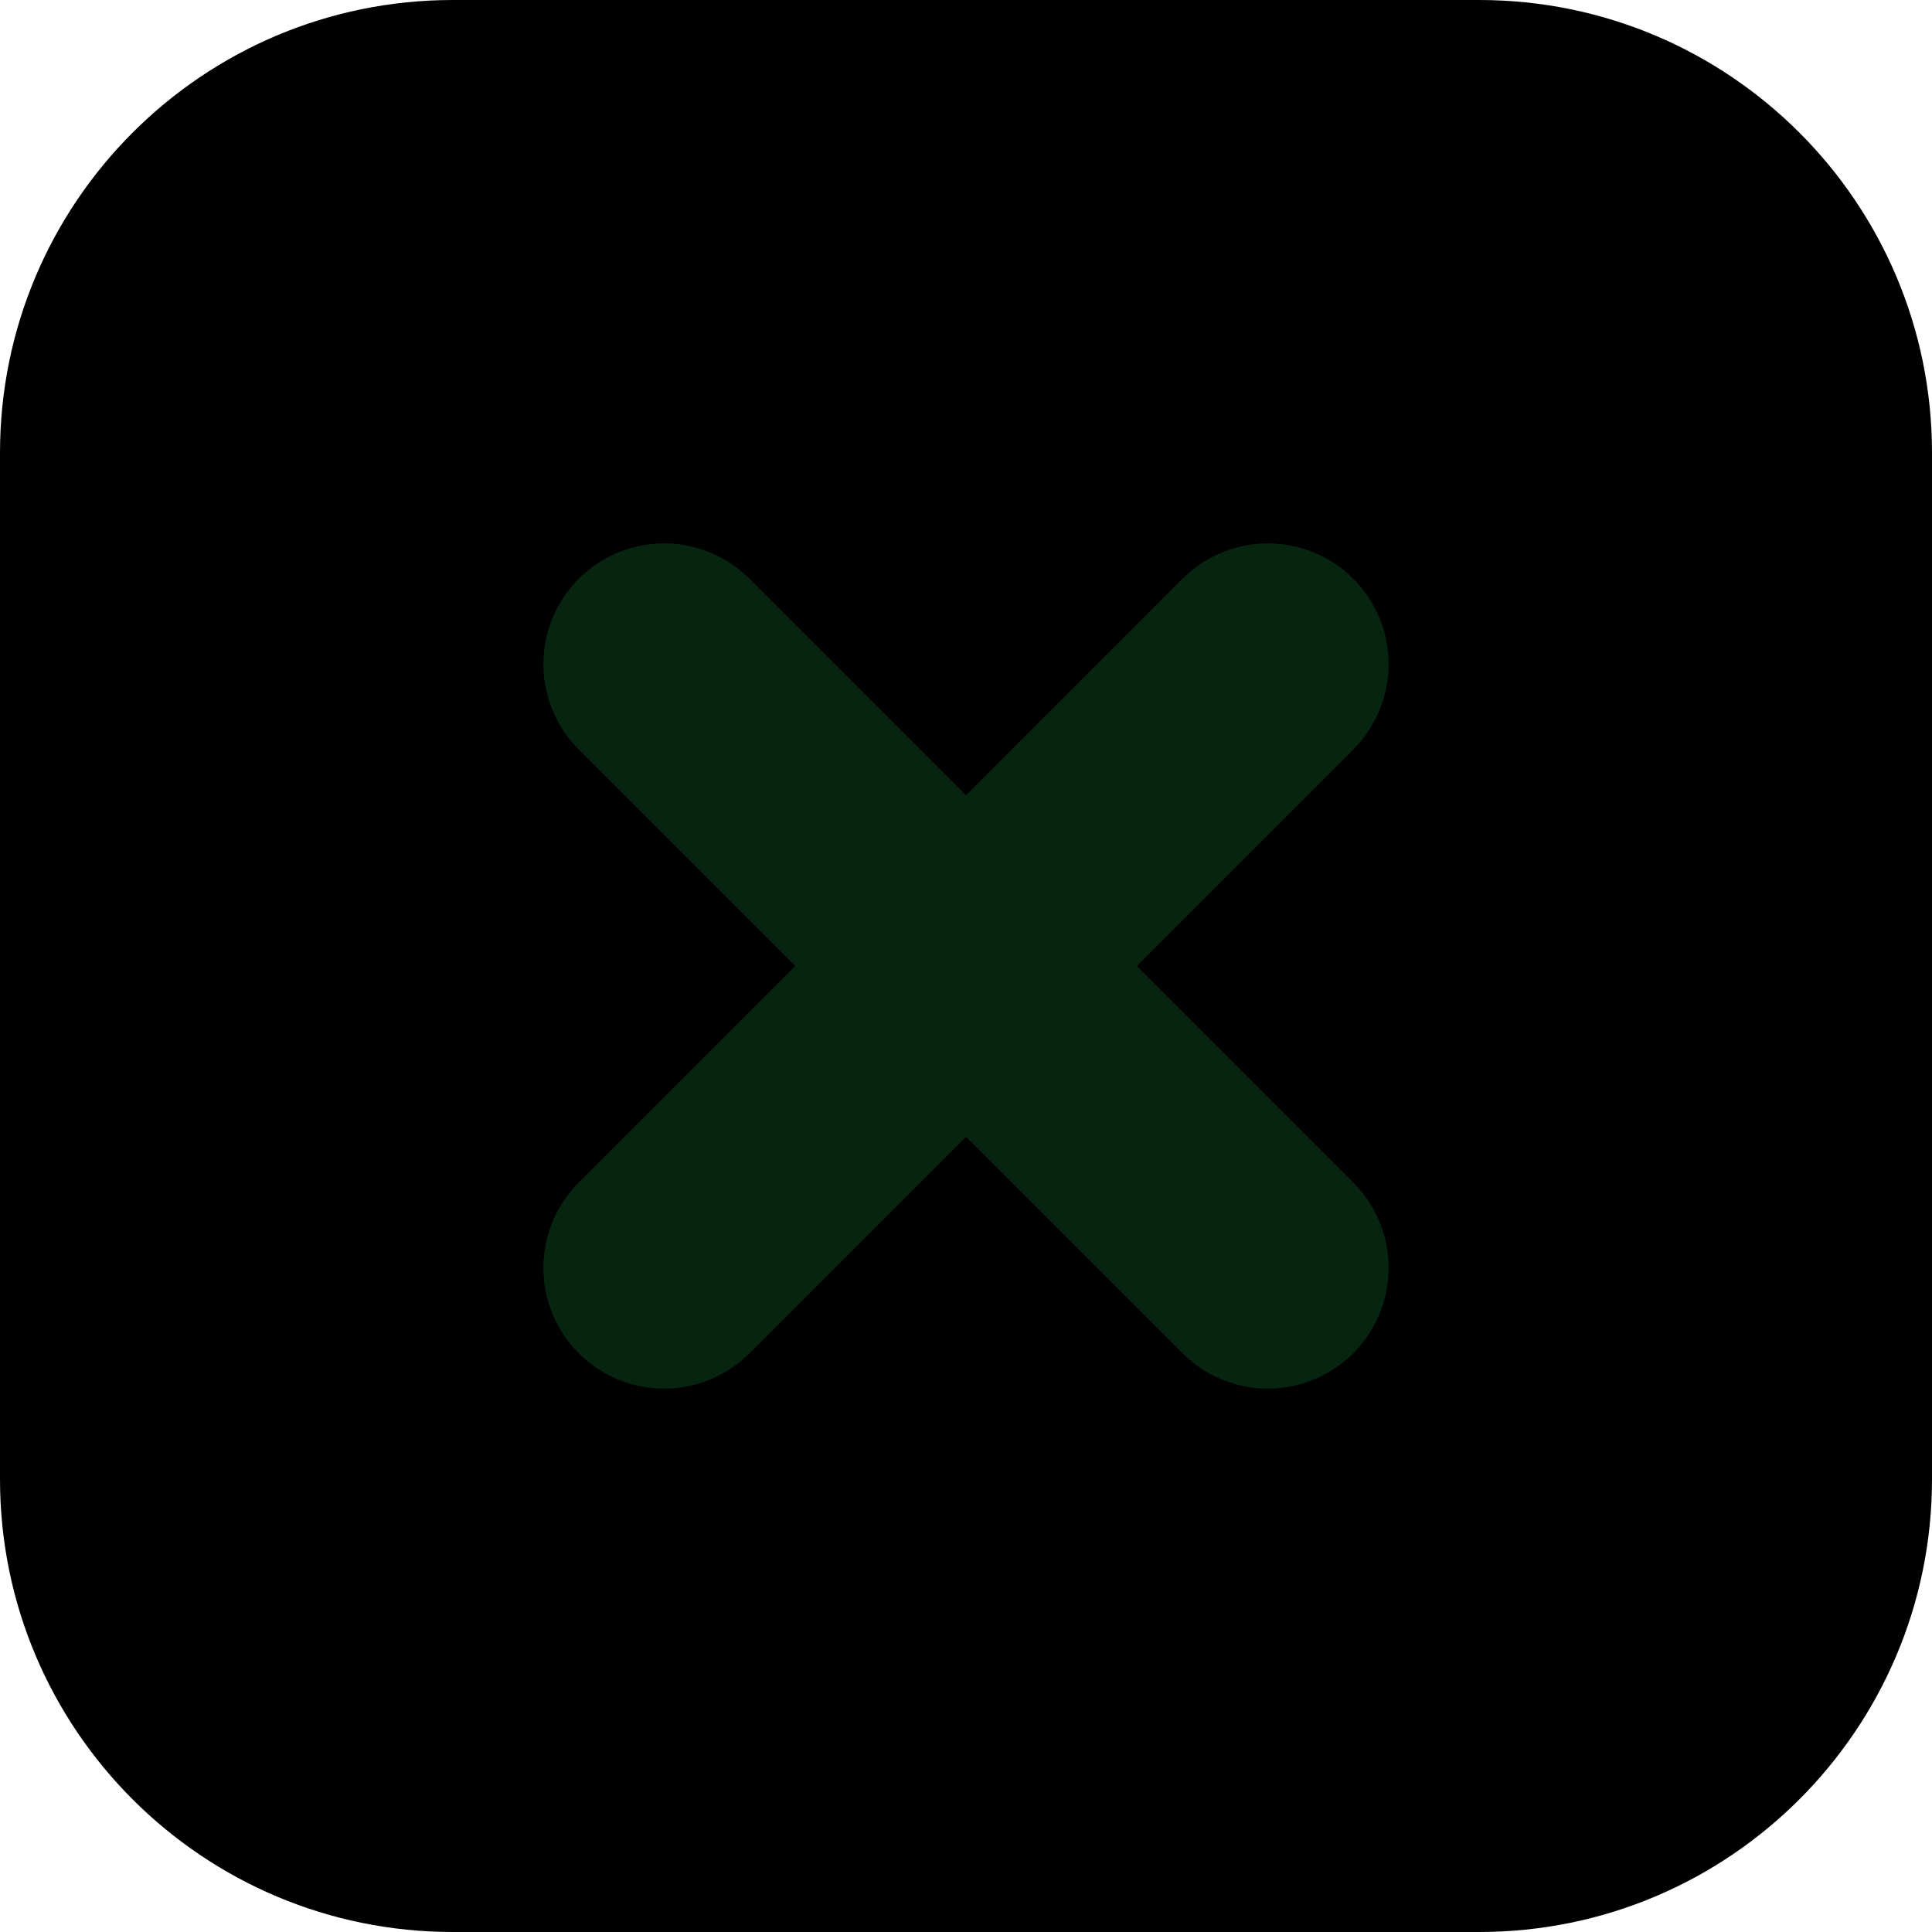
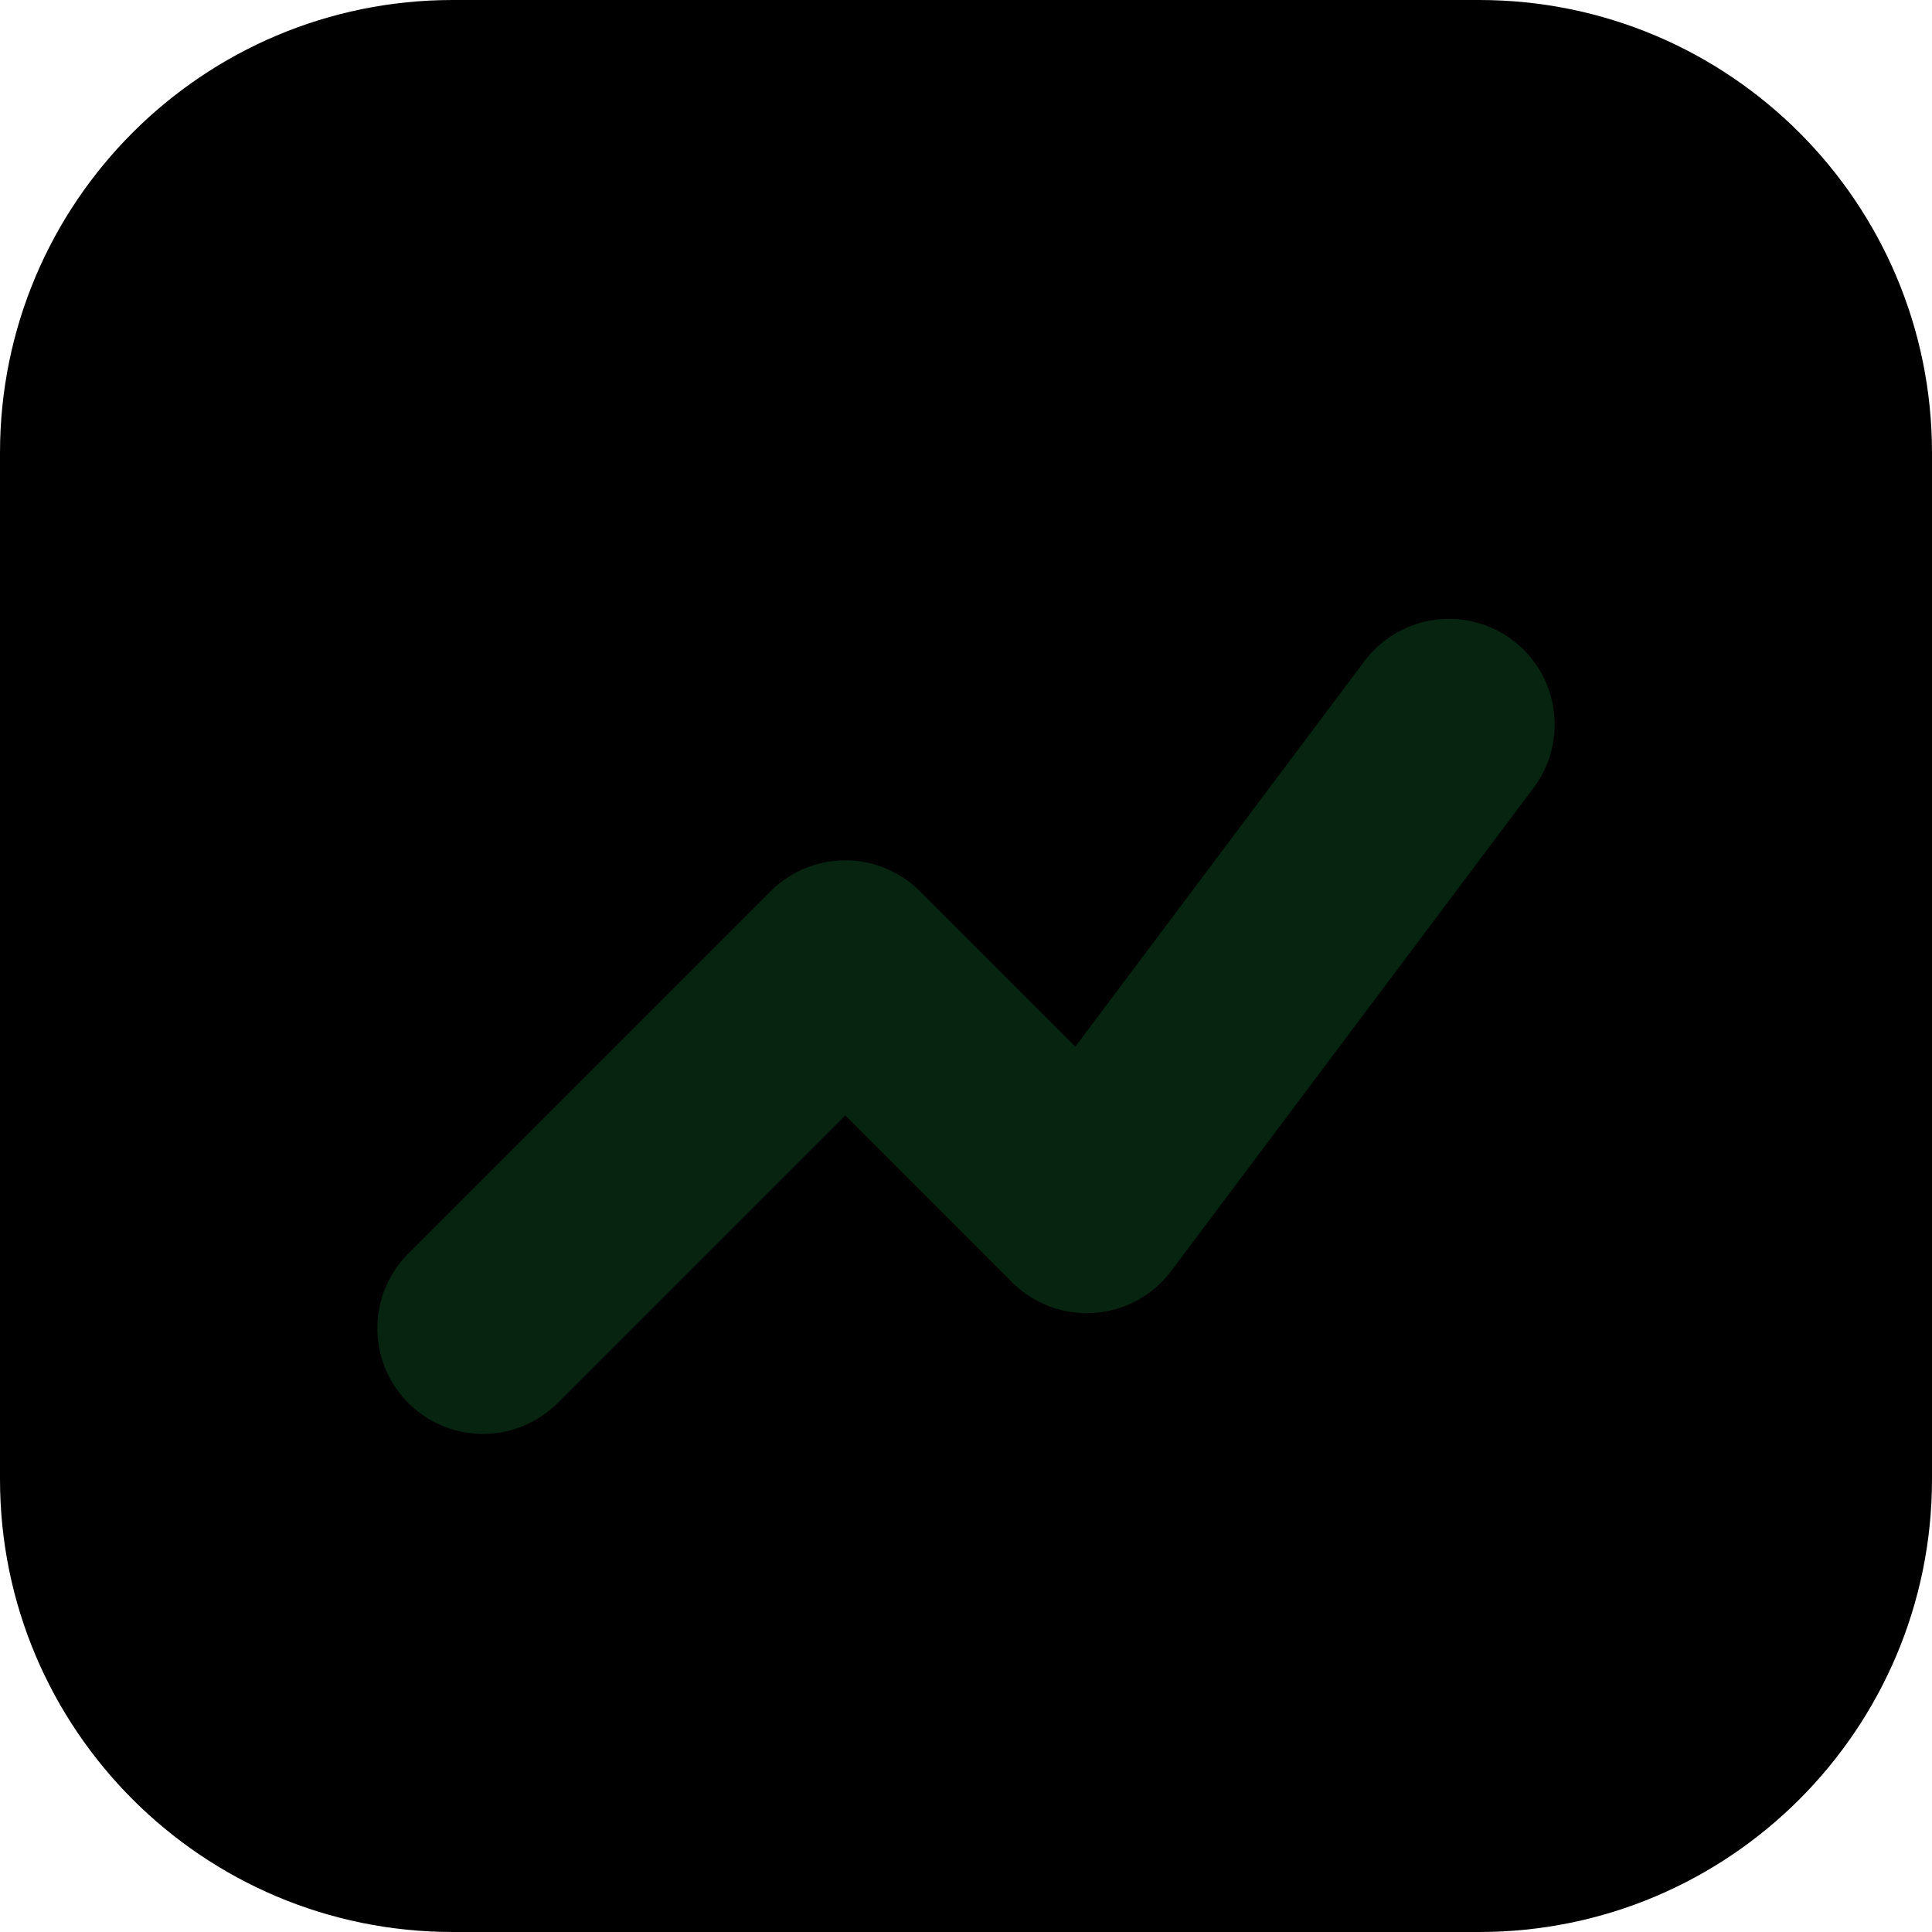
<svg xmlns="http://www.w3.org/2000/svg" viewBox="0 0 64 64" width="64" height="64" role="img" aria-label="sewu">
  <rect width="64" height="64" rx="15" fill="currentColor" />
-   <path d="M22 22 42 42M42 22 22 42" stroke="#06240f" stroke-width="8" stroke-linecap="round" />
+   <path d="M16 44 28 32l8 8 12-16" stroke="#06240f" stroke-width="7" fill="none" stroke-linecap="round" stroke-linejoin="round" />
</svg>
